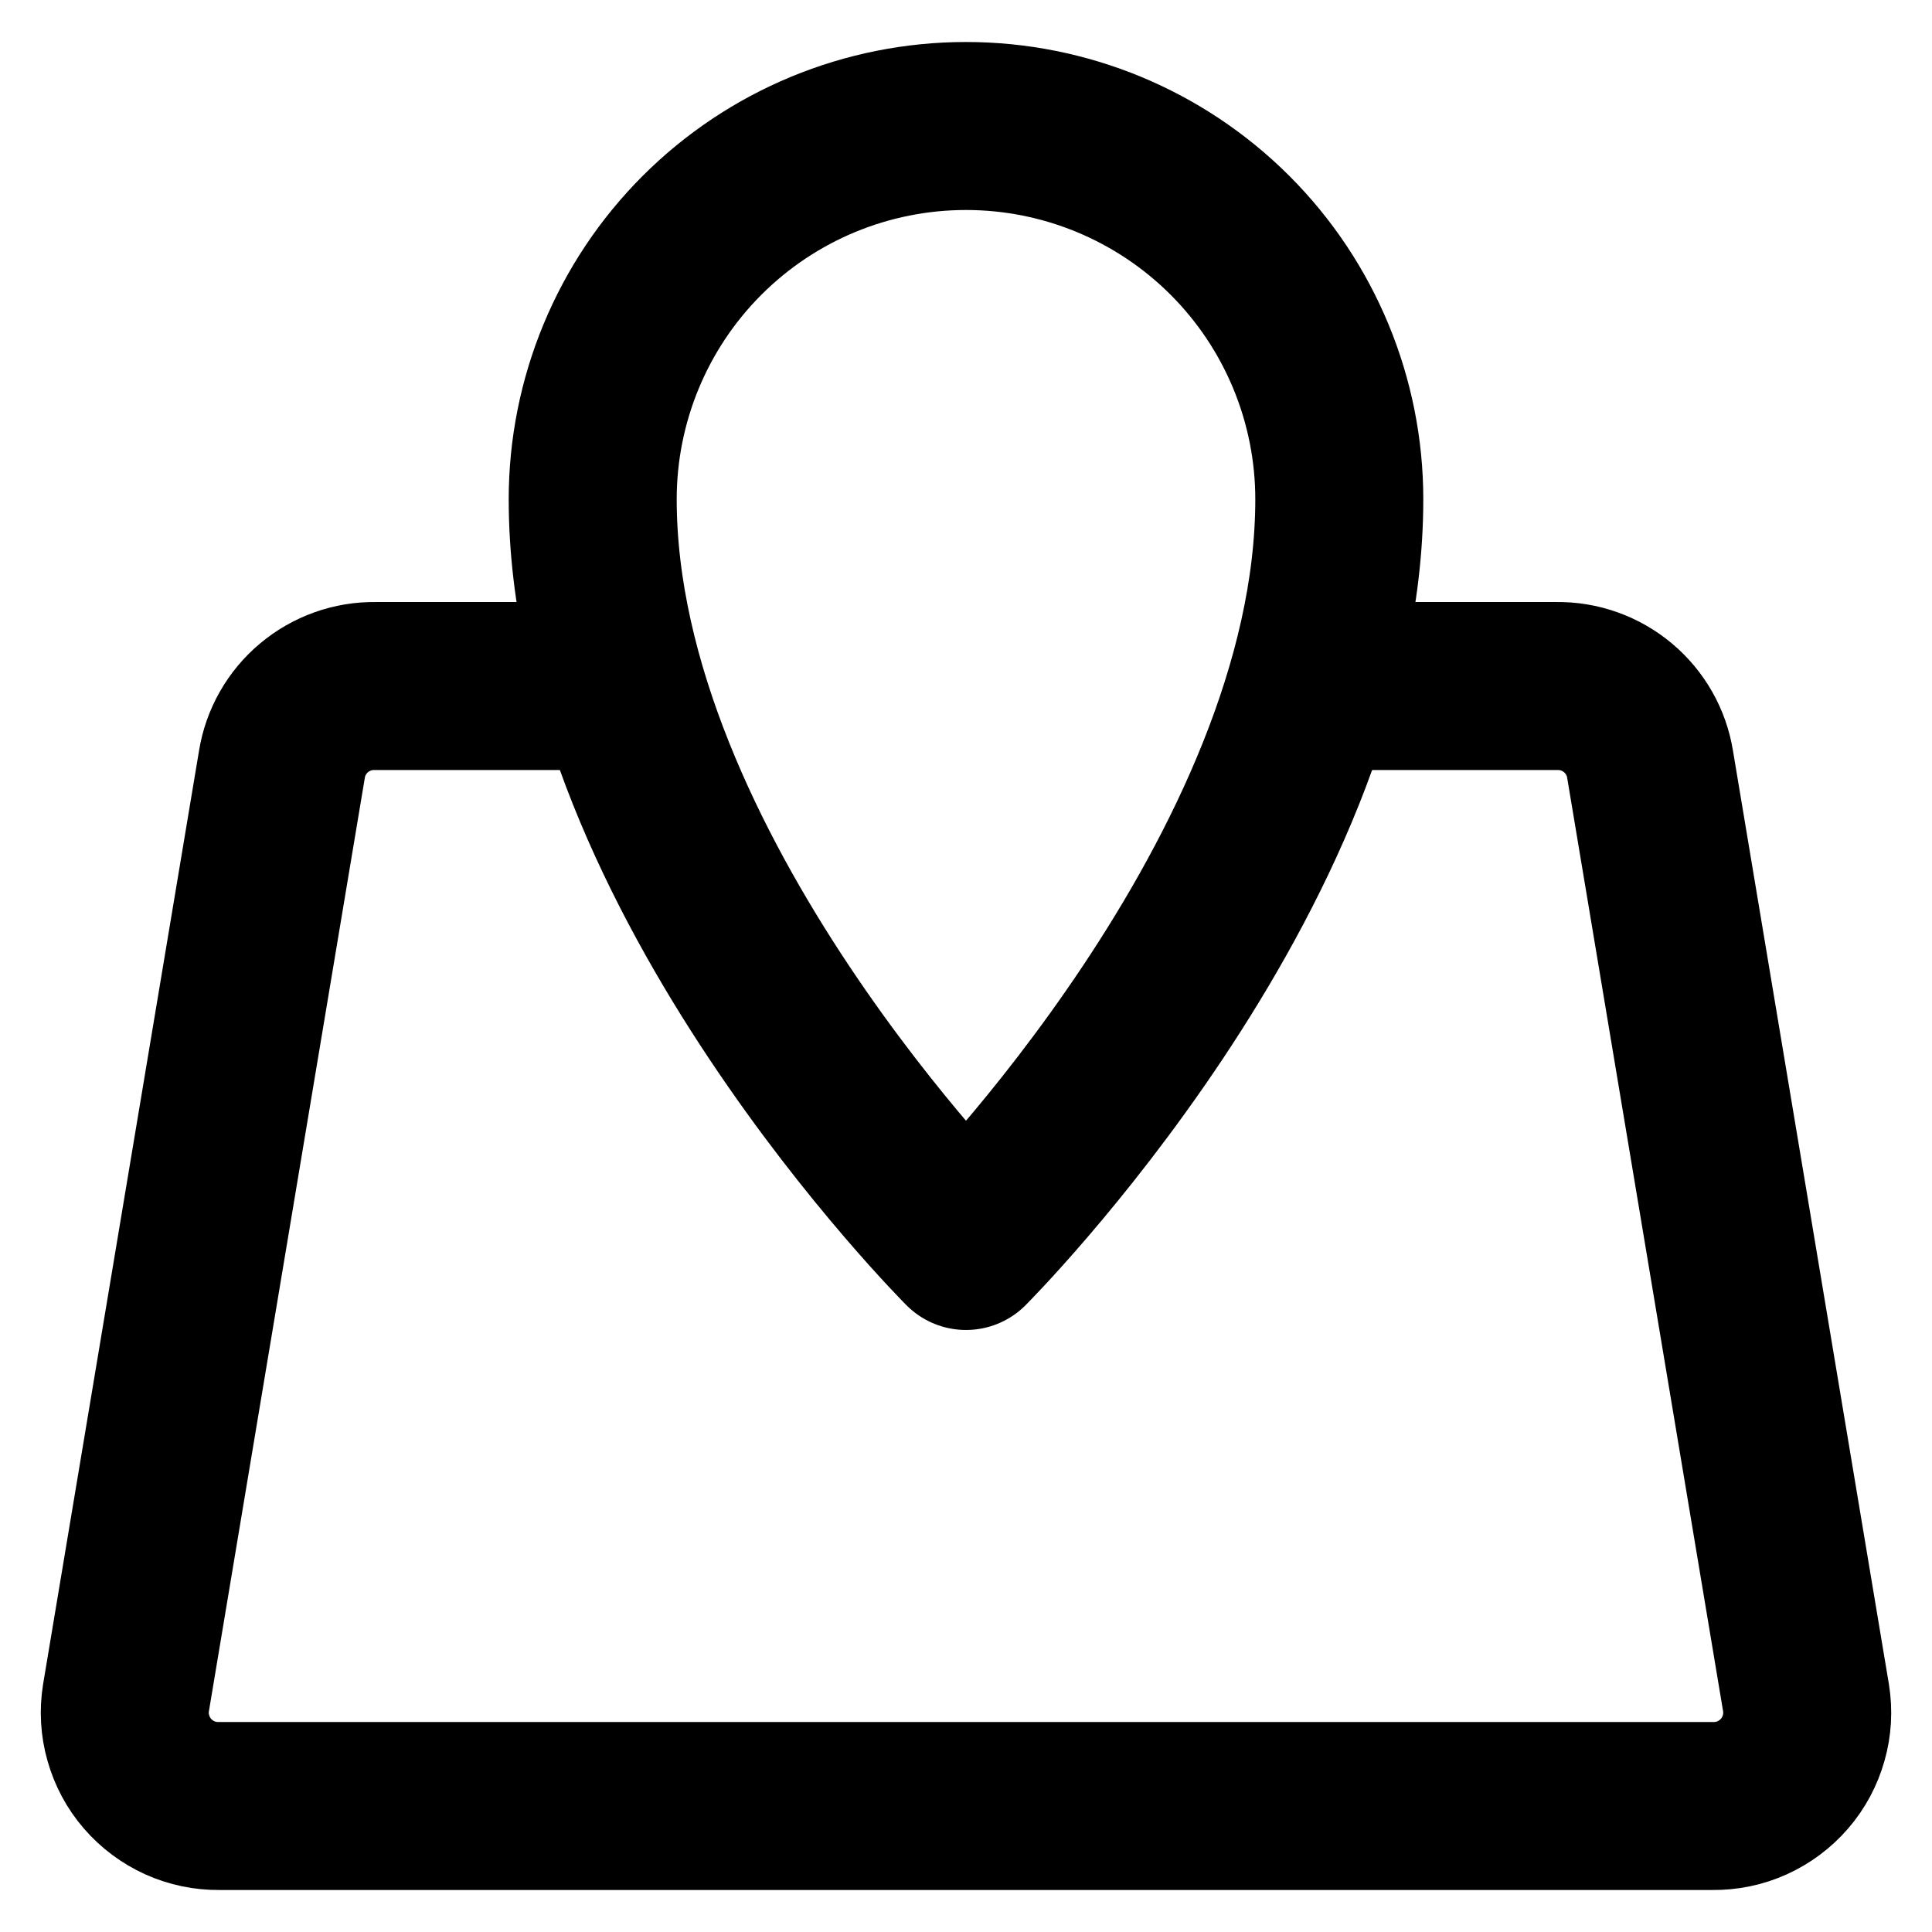
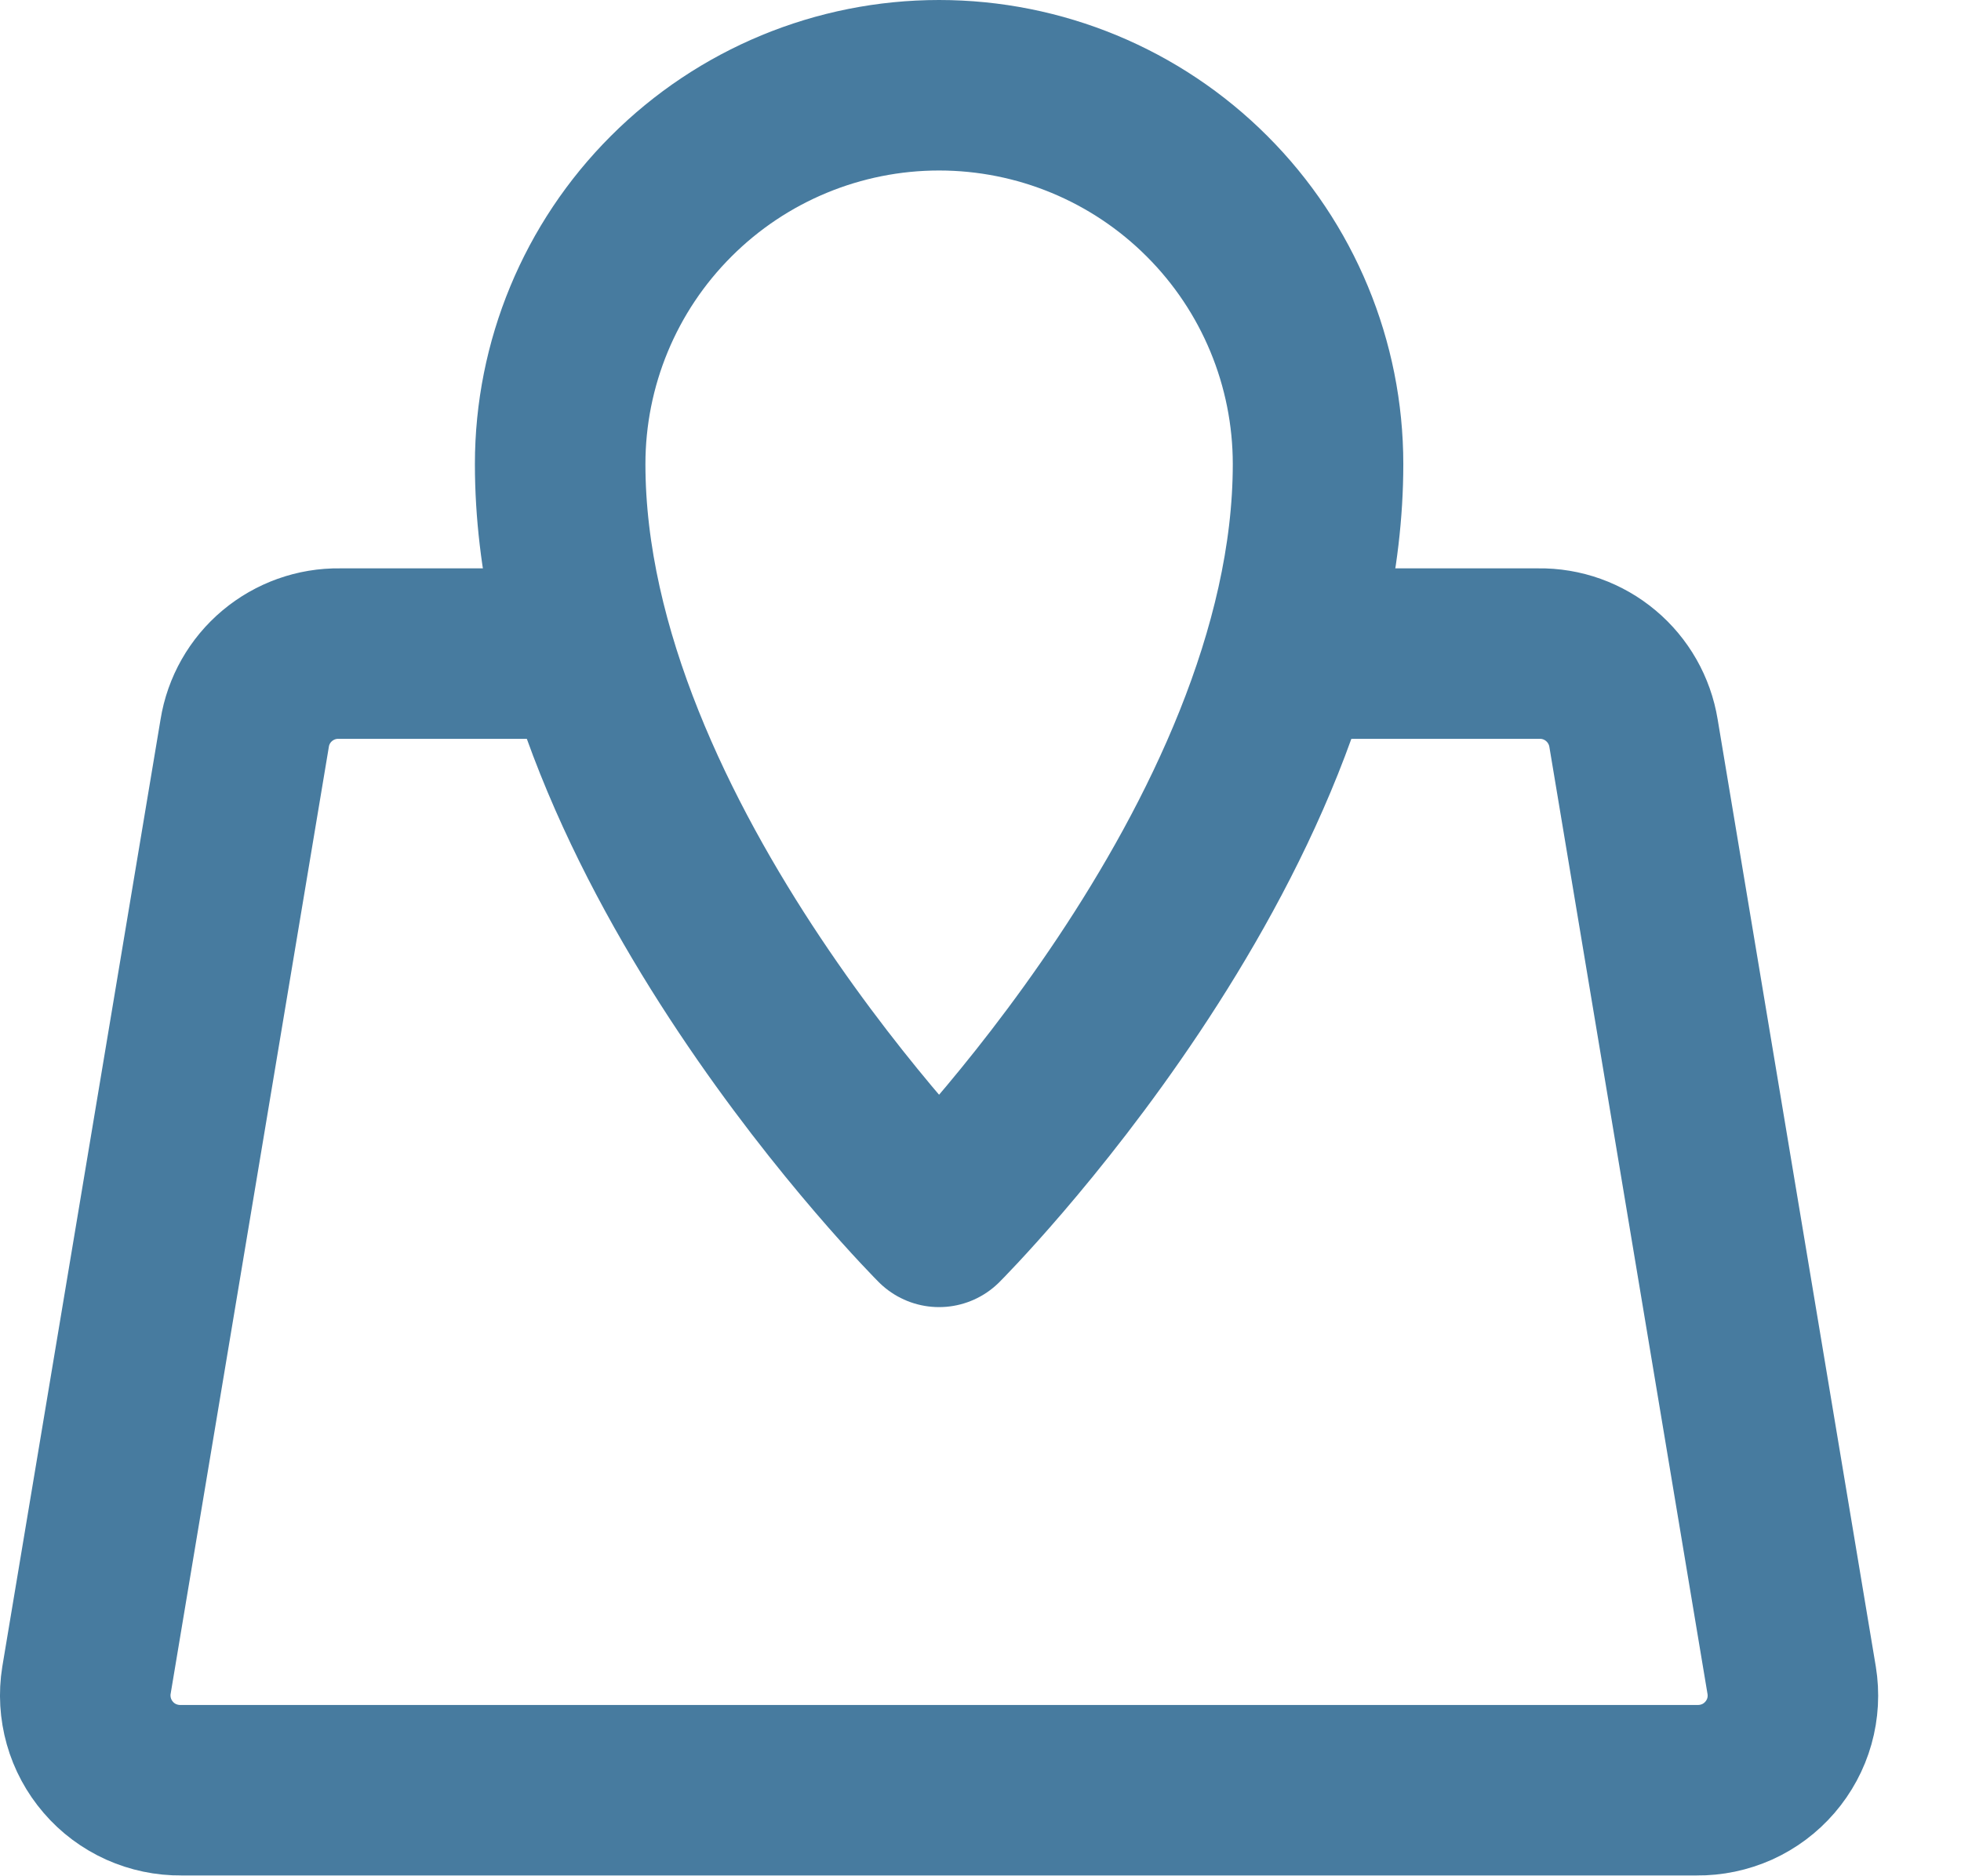
- <svg xmlns="http://www.w3.org/2000/svg" width="23" height="23" viewBox="0 0 23 23" fill="none">
-   <path d="M15.944 8.167H18.533C18.8 8.163 19.058 8.256 19.262 8.427C19.466 8.598 19.602 8.837 19.644 9.1L21.5 20.211C21.526 20.371 21.517 20.535 21.472 20.691C21.428 20.847 21.351 20.992 21.245 21.114C21.139 21.237 21.007 21.335 20.86 21.402C20.712 21.469 20.551 21.502 20.389 21.5H2.611C2.449 21.502 2.288 21.469 2.14 21.402C1.993 21.335 1.861 21.237 1.755 21.114C1.649 20.992 1.572 20.847 1.528 20.691C1.483 20.535 1.474 20.371 1.5 20.211L3.356 9.1C3.398 8.837 3.534 8.598 3.738 8.427C3.942 8.256 4.2 8.163 4.467 8.167H7.056" stroke="black" stroke-width="2" stroke-linecap="round" stroke-linejoin="round" />
-   <path d="M15.944 5.944C15.944 4.766 15.476 3.635 14.643 2.802C13.809 1.968 12.679 1.5 11.5 1.5C10.321 1.5 9.191 1.968 8.357 2.802C7.524 3.635 7.056 4.766 7.056 5.944C7.056 10.389 11.5 14.833 11.5 14.833C11.5 14.833 15.944 10.389 15.944 5.944Z" stroke="black" stroke-width="2" stroke-linecap="round" stroke-linejoin="round" />
+ <svg xmlns="http://www.w3.org/2000/svg" width="23" height="22" viewBox="0 0 23 22" fill="none">
+   <path d="M15.459 7.667H18.048C18.314 7.663 18.573 7.756 18.776 7.927C18.98 8.098 19.116 8.337 19.159 8.6L21.014 19.711C21.04 19.871 21.031 20.035 20.987 20.191C20.943 20.347 20.865 20.491 20.759 20.614C20.653 20.737 20.522 20.835 20.374 20.902C20.226 20.968 20.065 21.002 19.903 21H2.125C1.963 21.002 1.803 20.968 1.655 20.902C1.507 20.835 1.375 20.737 1.27 20.614C1.164 20.491 1.086 20.347 1.042 20.191C0.998 20.035 0.988 19.871 1.014 19.711L2.87 8.6C2.912 8.337 3.048 8.098 3.252 7.927C3.456 7.756 3.715 7.663 3.981 7.667H6.57" stroke="#477B9F" stroke-width="2" stroke-linecap="round" stroke-linejoin="round" />
+   <path d="M15.459 5.444C15.459 4.266 14.991 3.135 14.157 2.302C13.324 1.468 12.193 1 11.014 1C9.836 1 8.705 1.468 7.872 2.302C7.038 3.135 6.57 4.266 6.57 5.444C6.57 9.889 11.014 14.333 11.014 14.333C11.014 14.333 15.459 9.889 15.459 5.444Z" stroke="#477B9F" stroke-width="2" stroke-linecap="round" stroke-linejoin="round" />
</svg>
